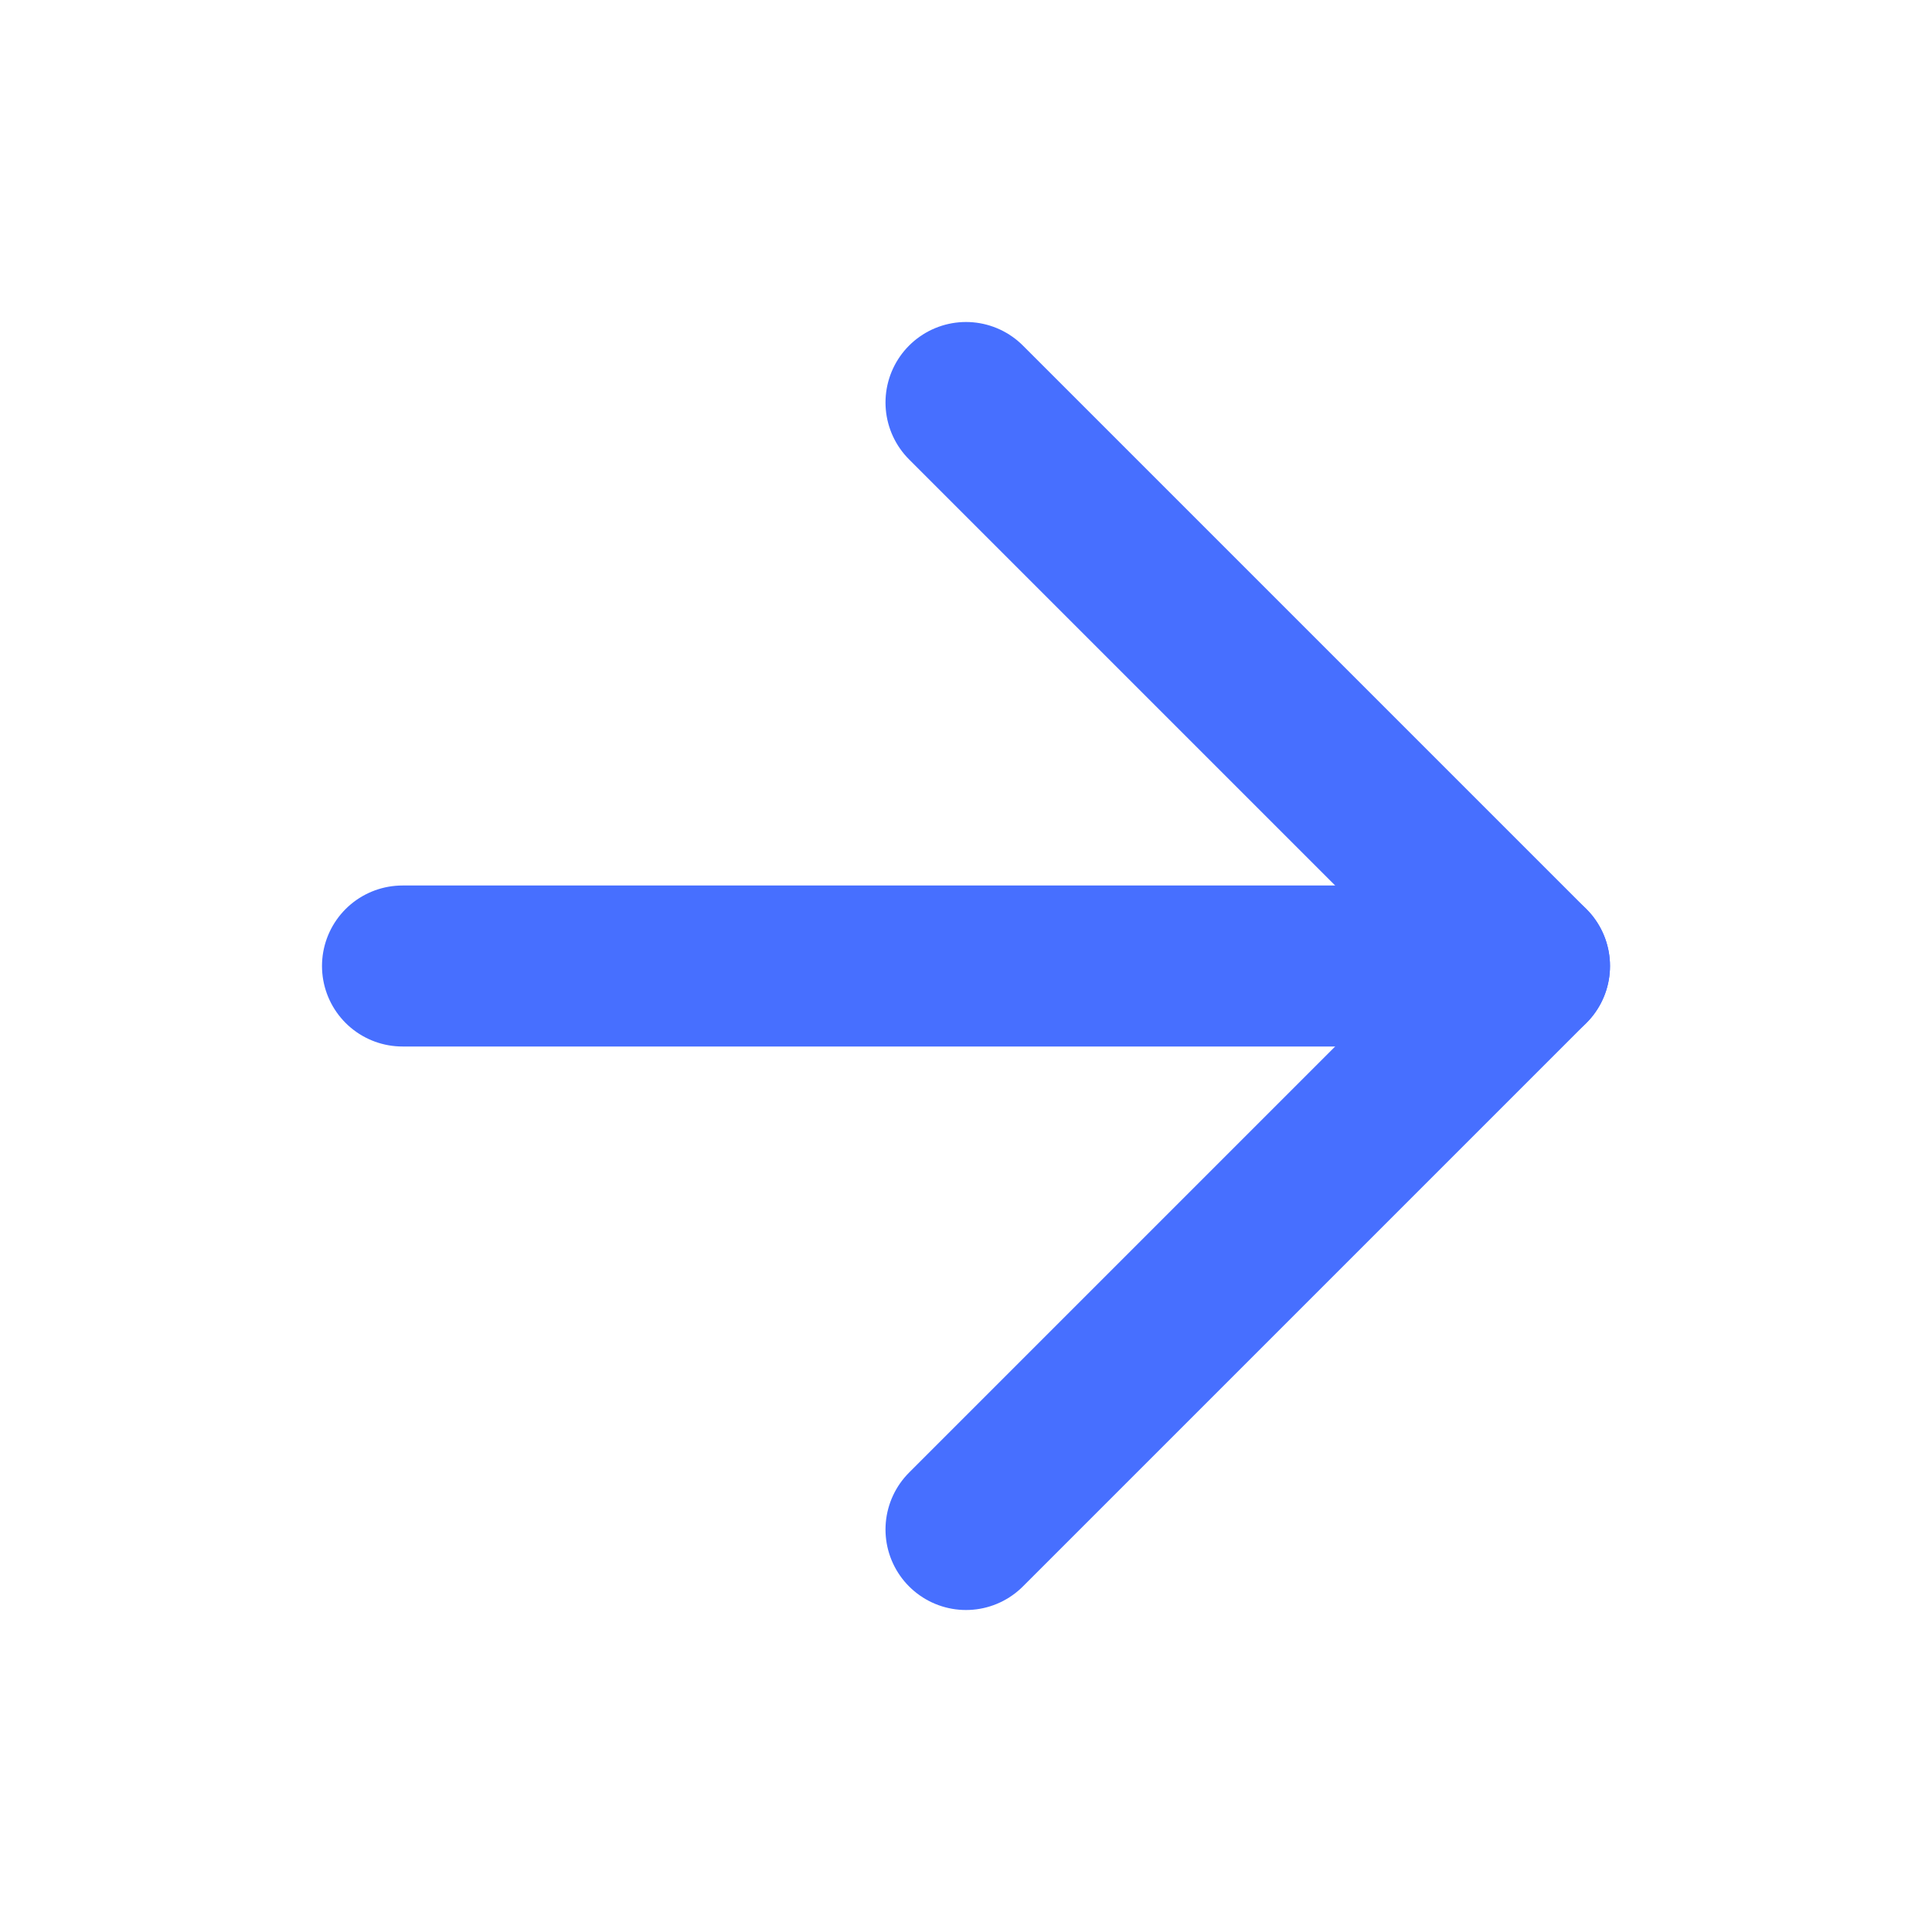
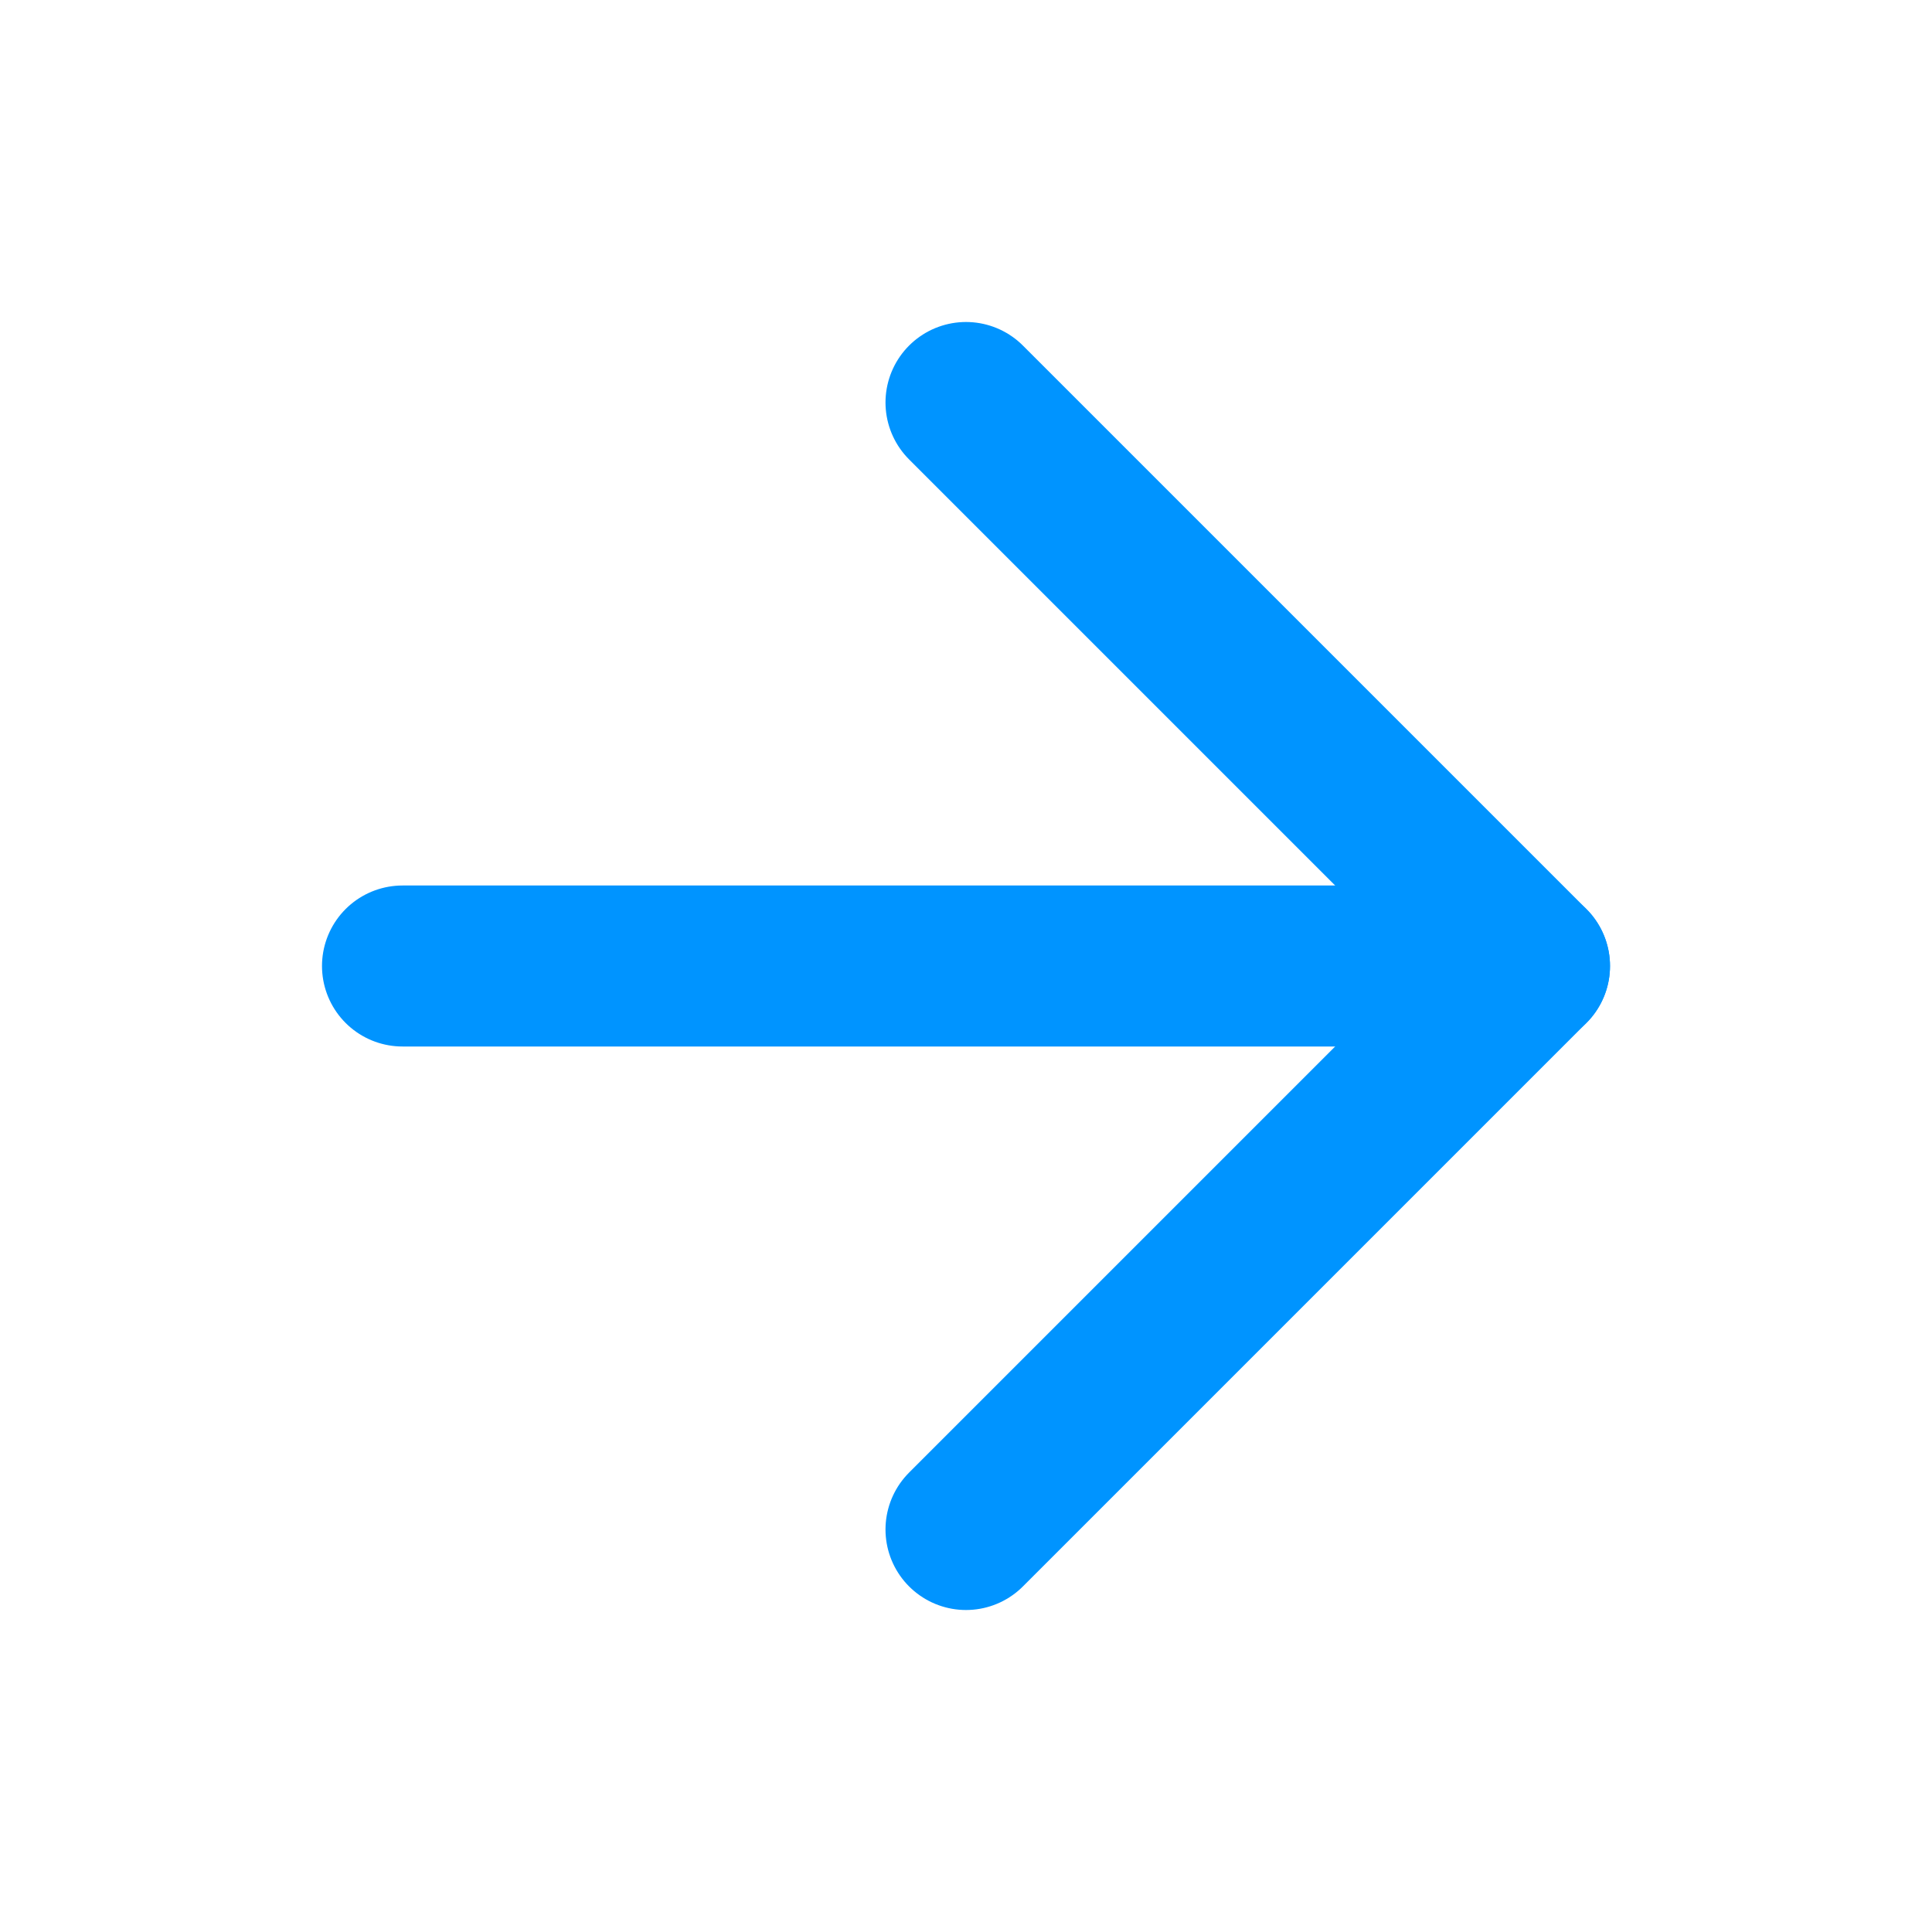
- <svg xmlns="http://www.w3.org/2000/svg" width="24" height="24" viewBox="0 0 24 24" fill="none" stroke="#476fff" stroke-width="2" stroke-linecap="round" stroke-linejoin="round" class="feather feather-arrow-right">
+ <svg xmlns="http://www.w3.org/2000/svg" width="24" height="24" viewBox="0 0 24 24" fill="none" stroke="#0094ff" stroke-width="2" stroke-linecap="round" stroke-linejoin="round" class="feather feather-arrow-right">
  <line x1="5" y1="12" x2="19" y2="12" />
  <polyline points="12 5 19 12 12 19" />
</svg>
